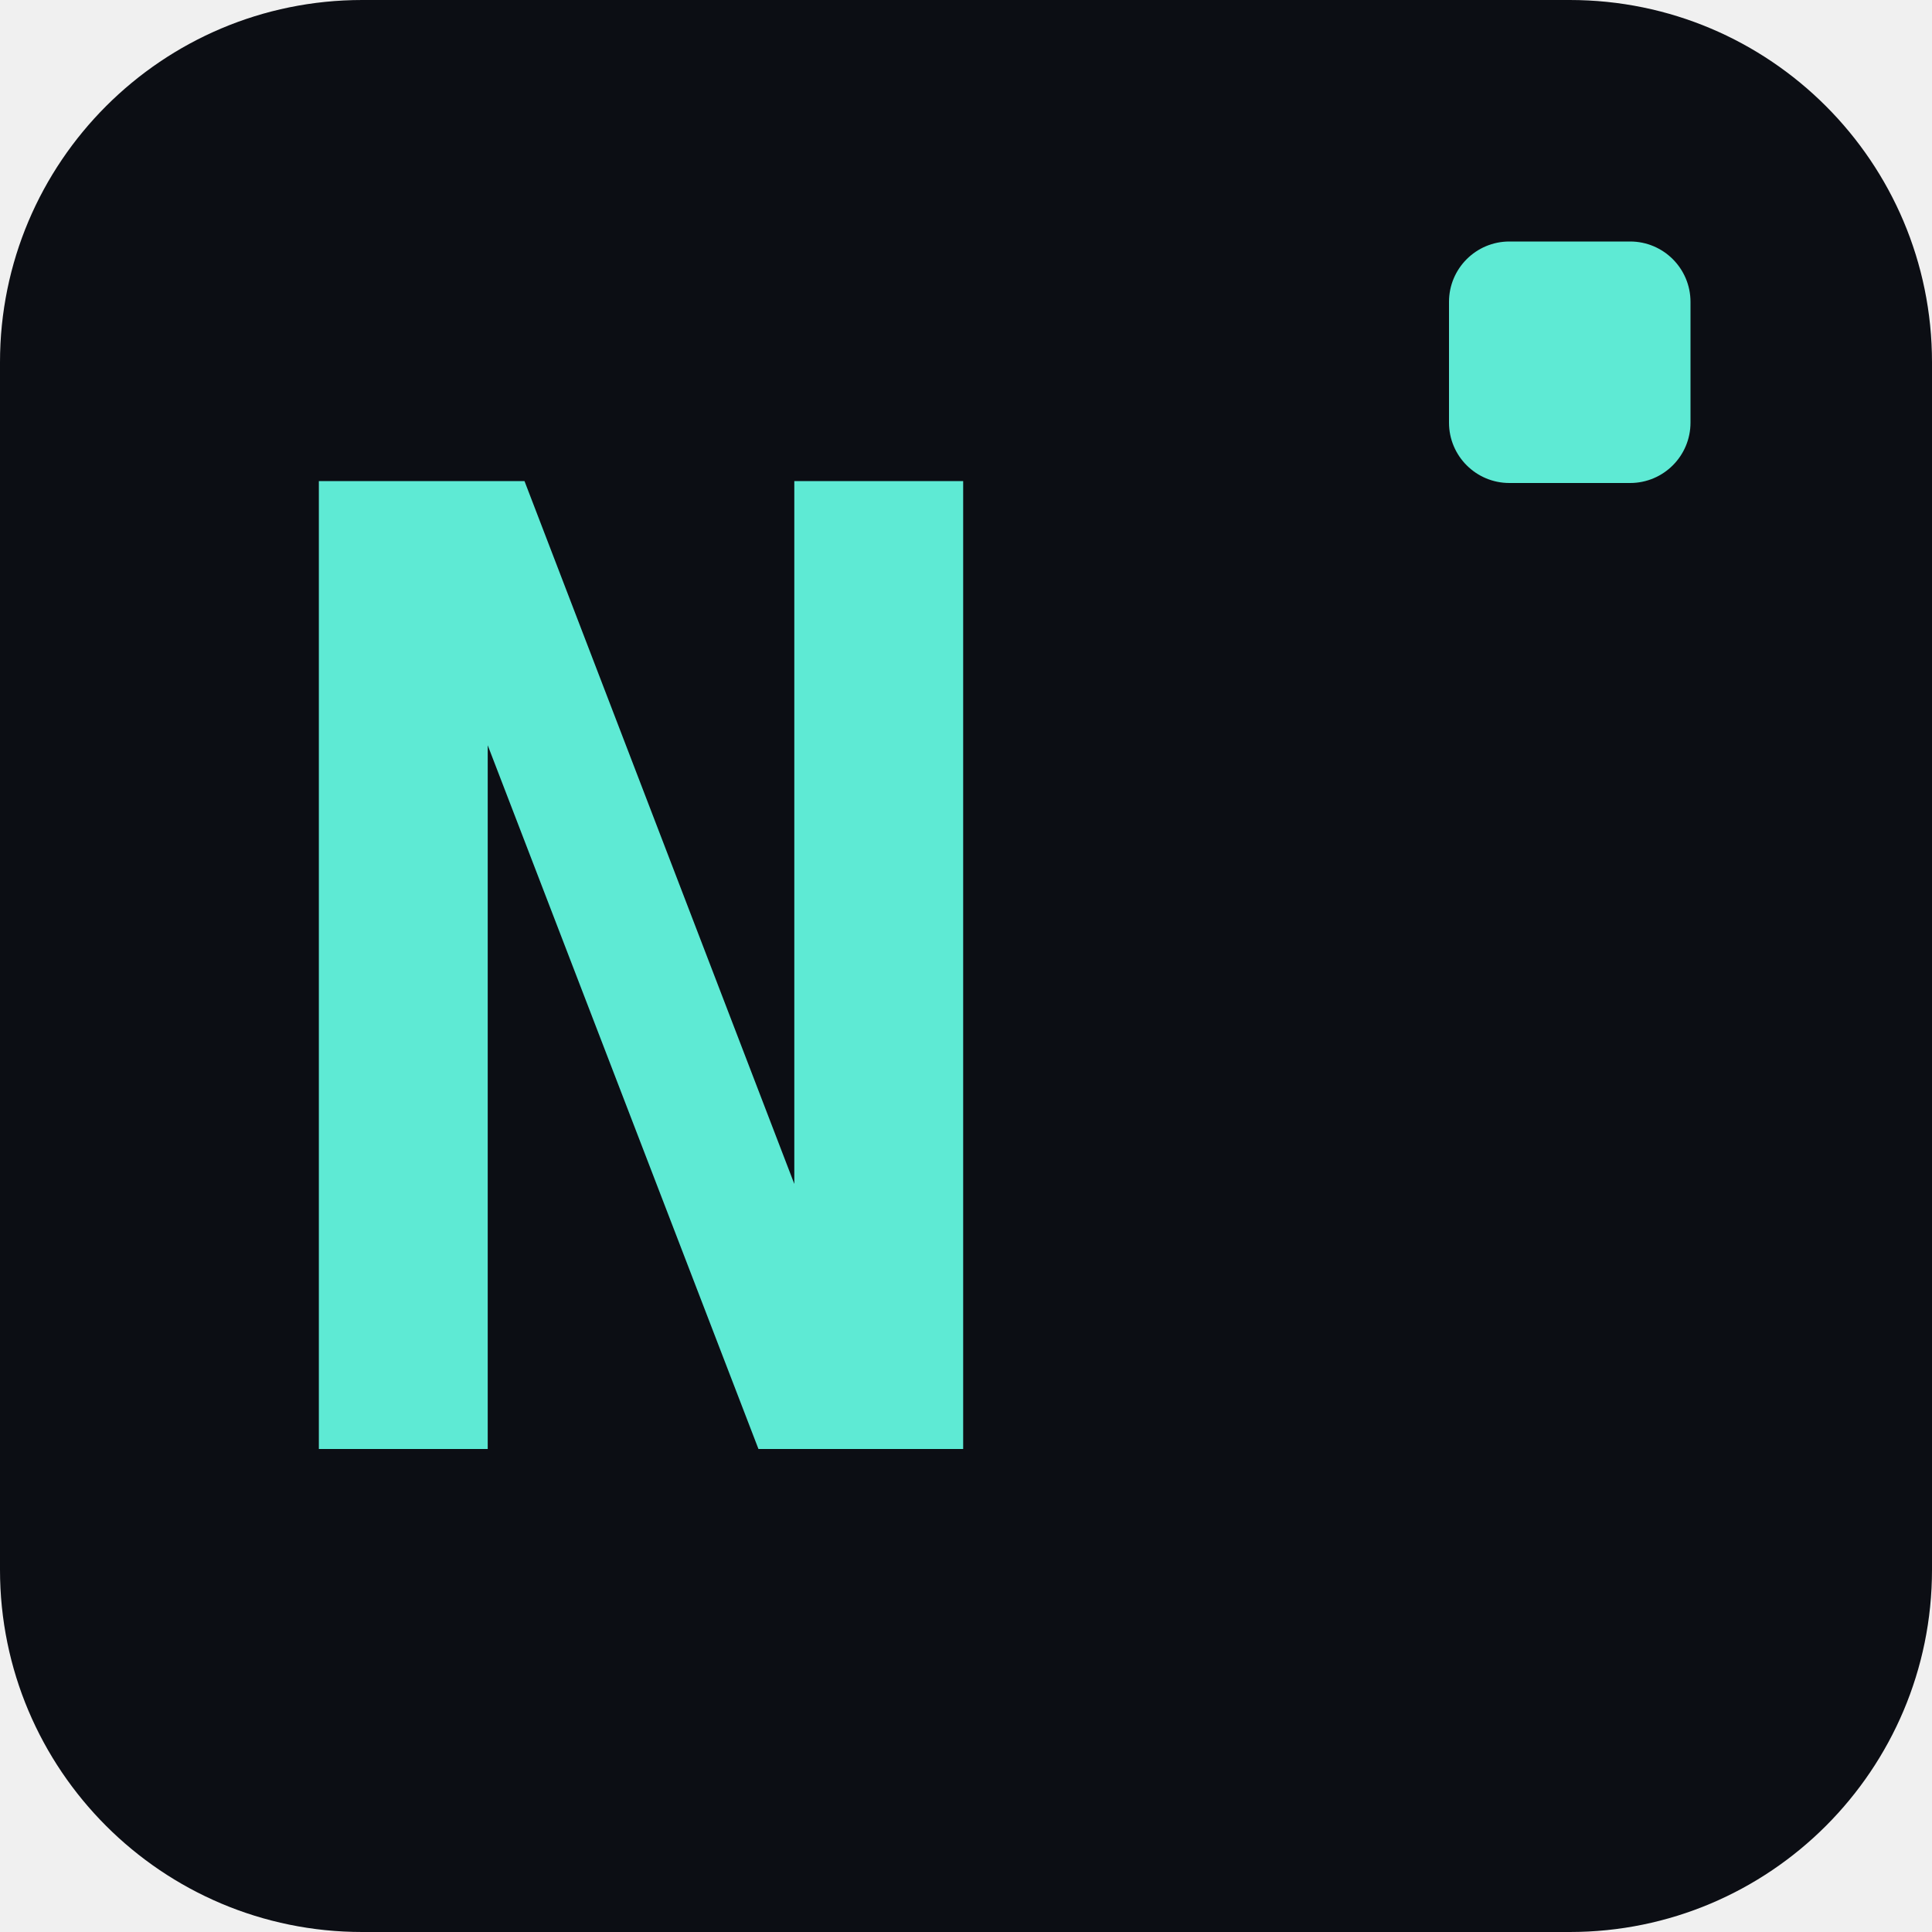
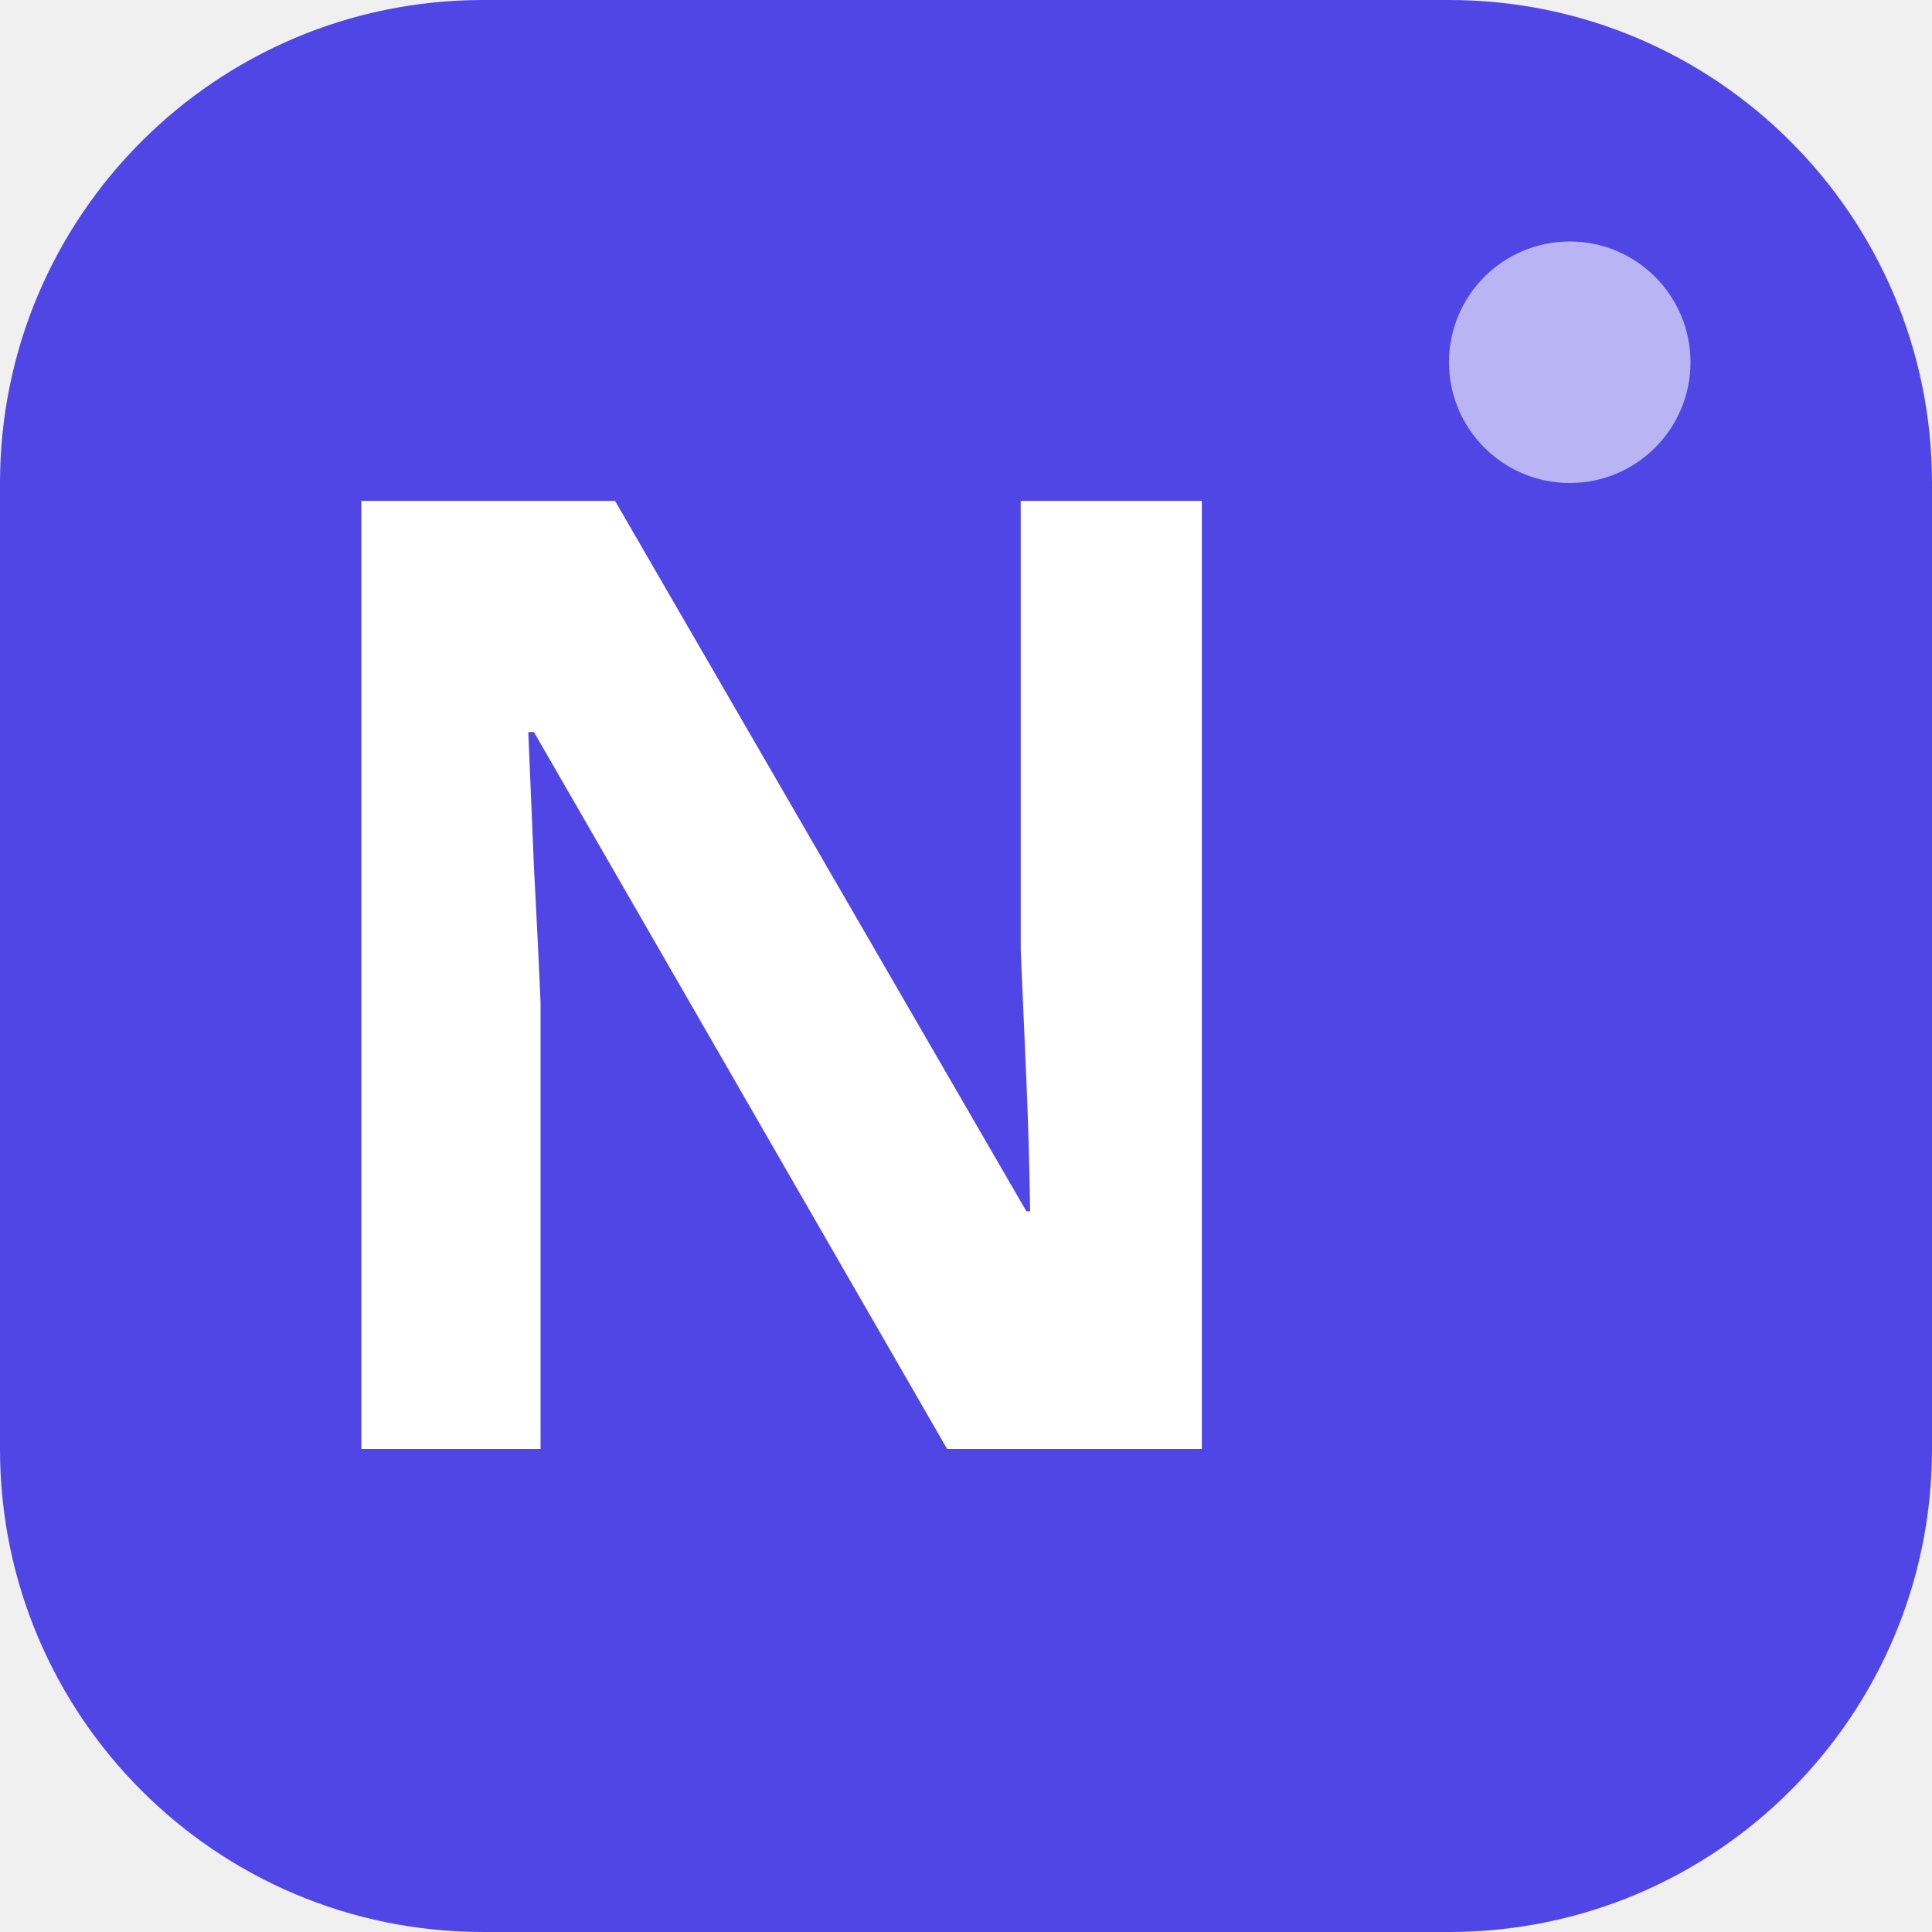
<svg xmlns="http://www.w3.org/2000/svg" viewBox="0 0 32 32">
-   <rect width="32" height="32" rx="6" fill="#0c0e14" />
-   <text x="4" y="24" font-family="monospace" font-size="22" font-weight="bold" fill="#5eead4">N</text>
-   <rect x="24" y="4" width="4" height="4" rx="1" fill="#5eead4" />
+   <rect width="32" height="32" rx="8" fill="#4f46e5" />
+   <text x="4" y="24" font-family="sans-serif" font-size="22" font-weight="bold" fill="#ffffff">N</text>
+   <rect x="24" y="4" width="4" height="4" rx="2" fill="#ffffff" opacity="0.6" />
</svg>
